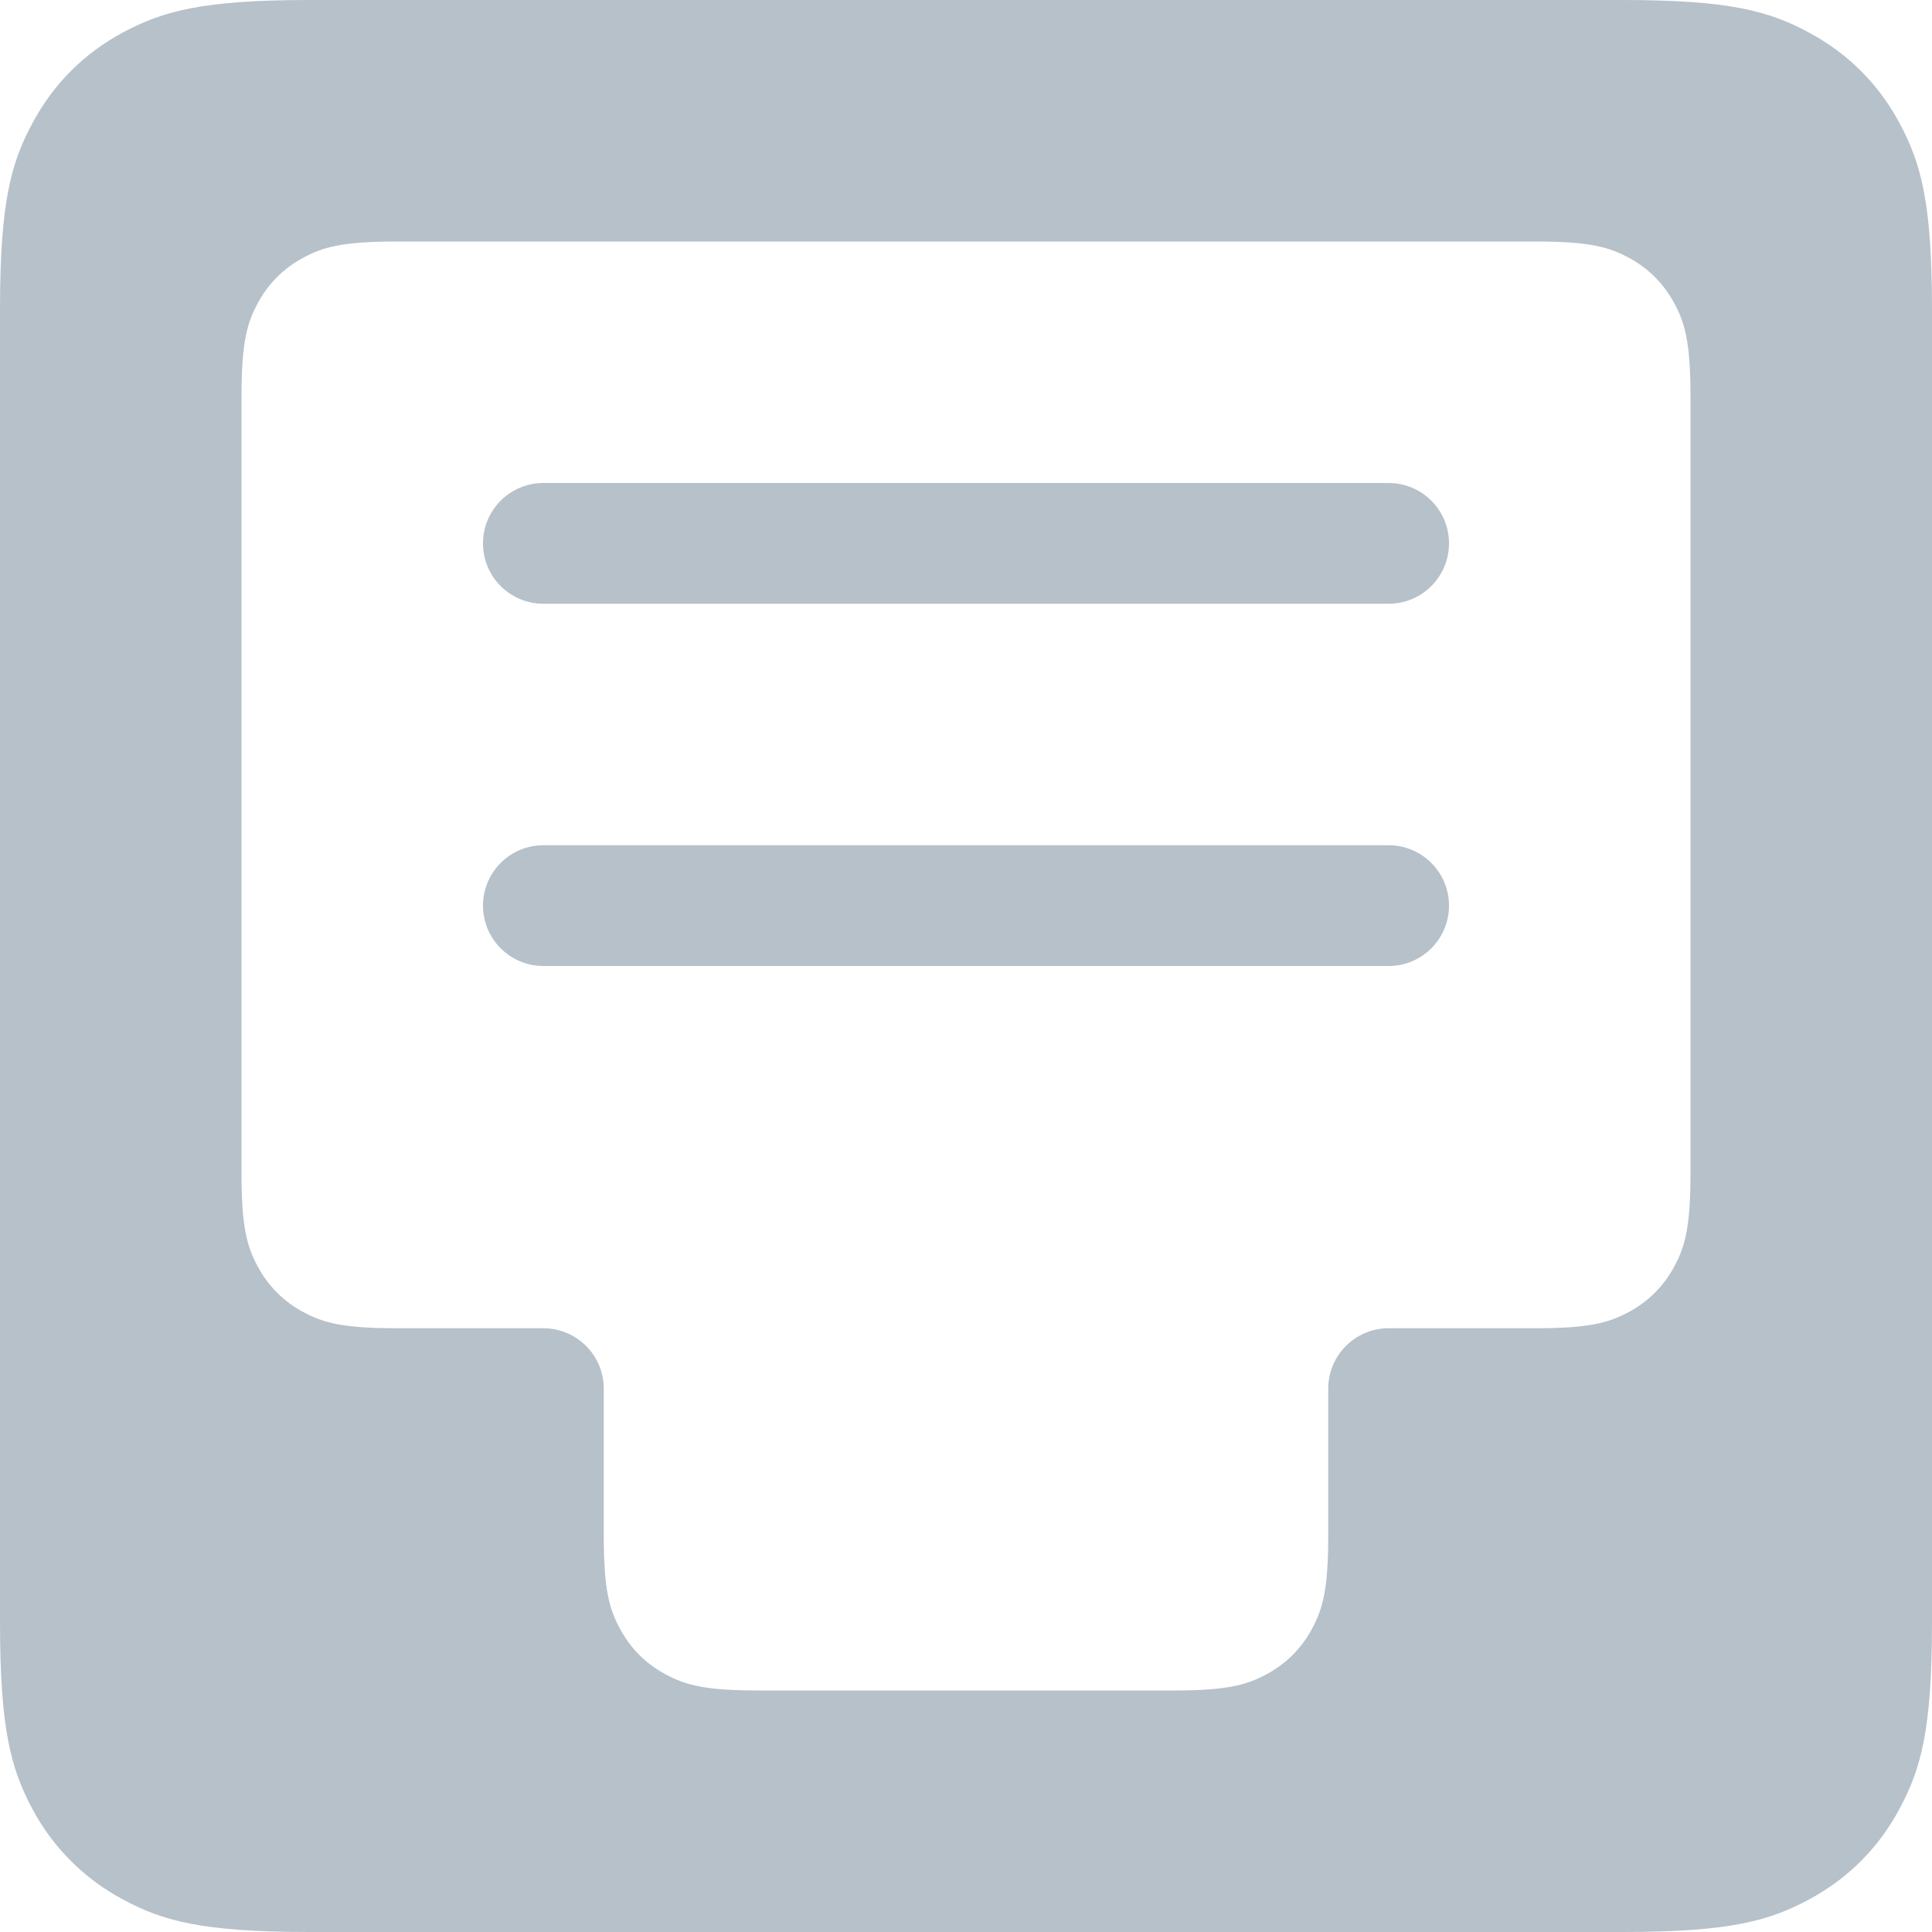
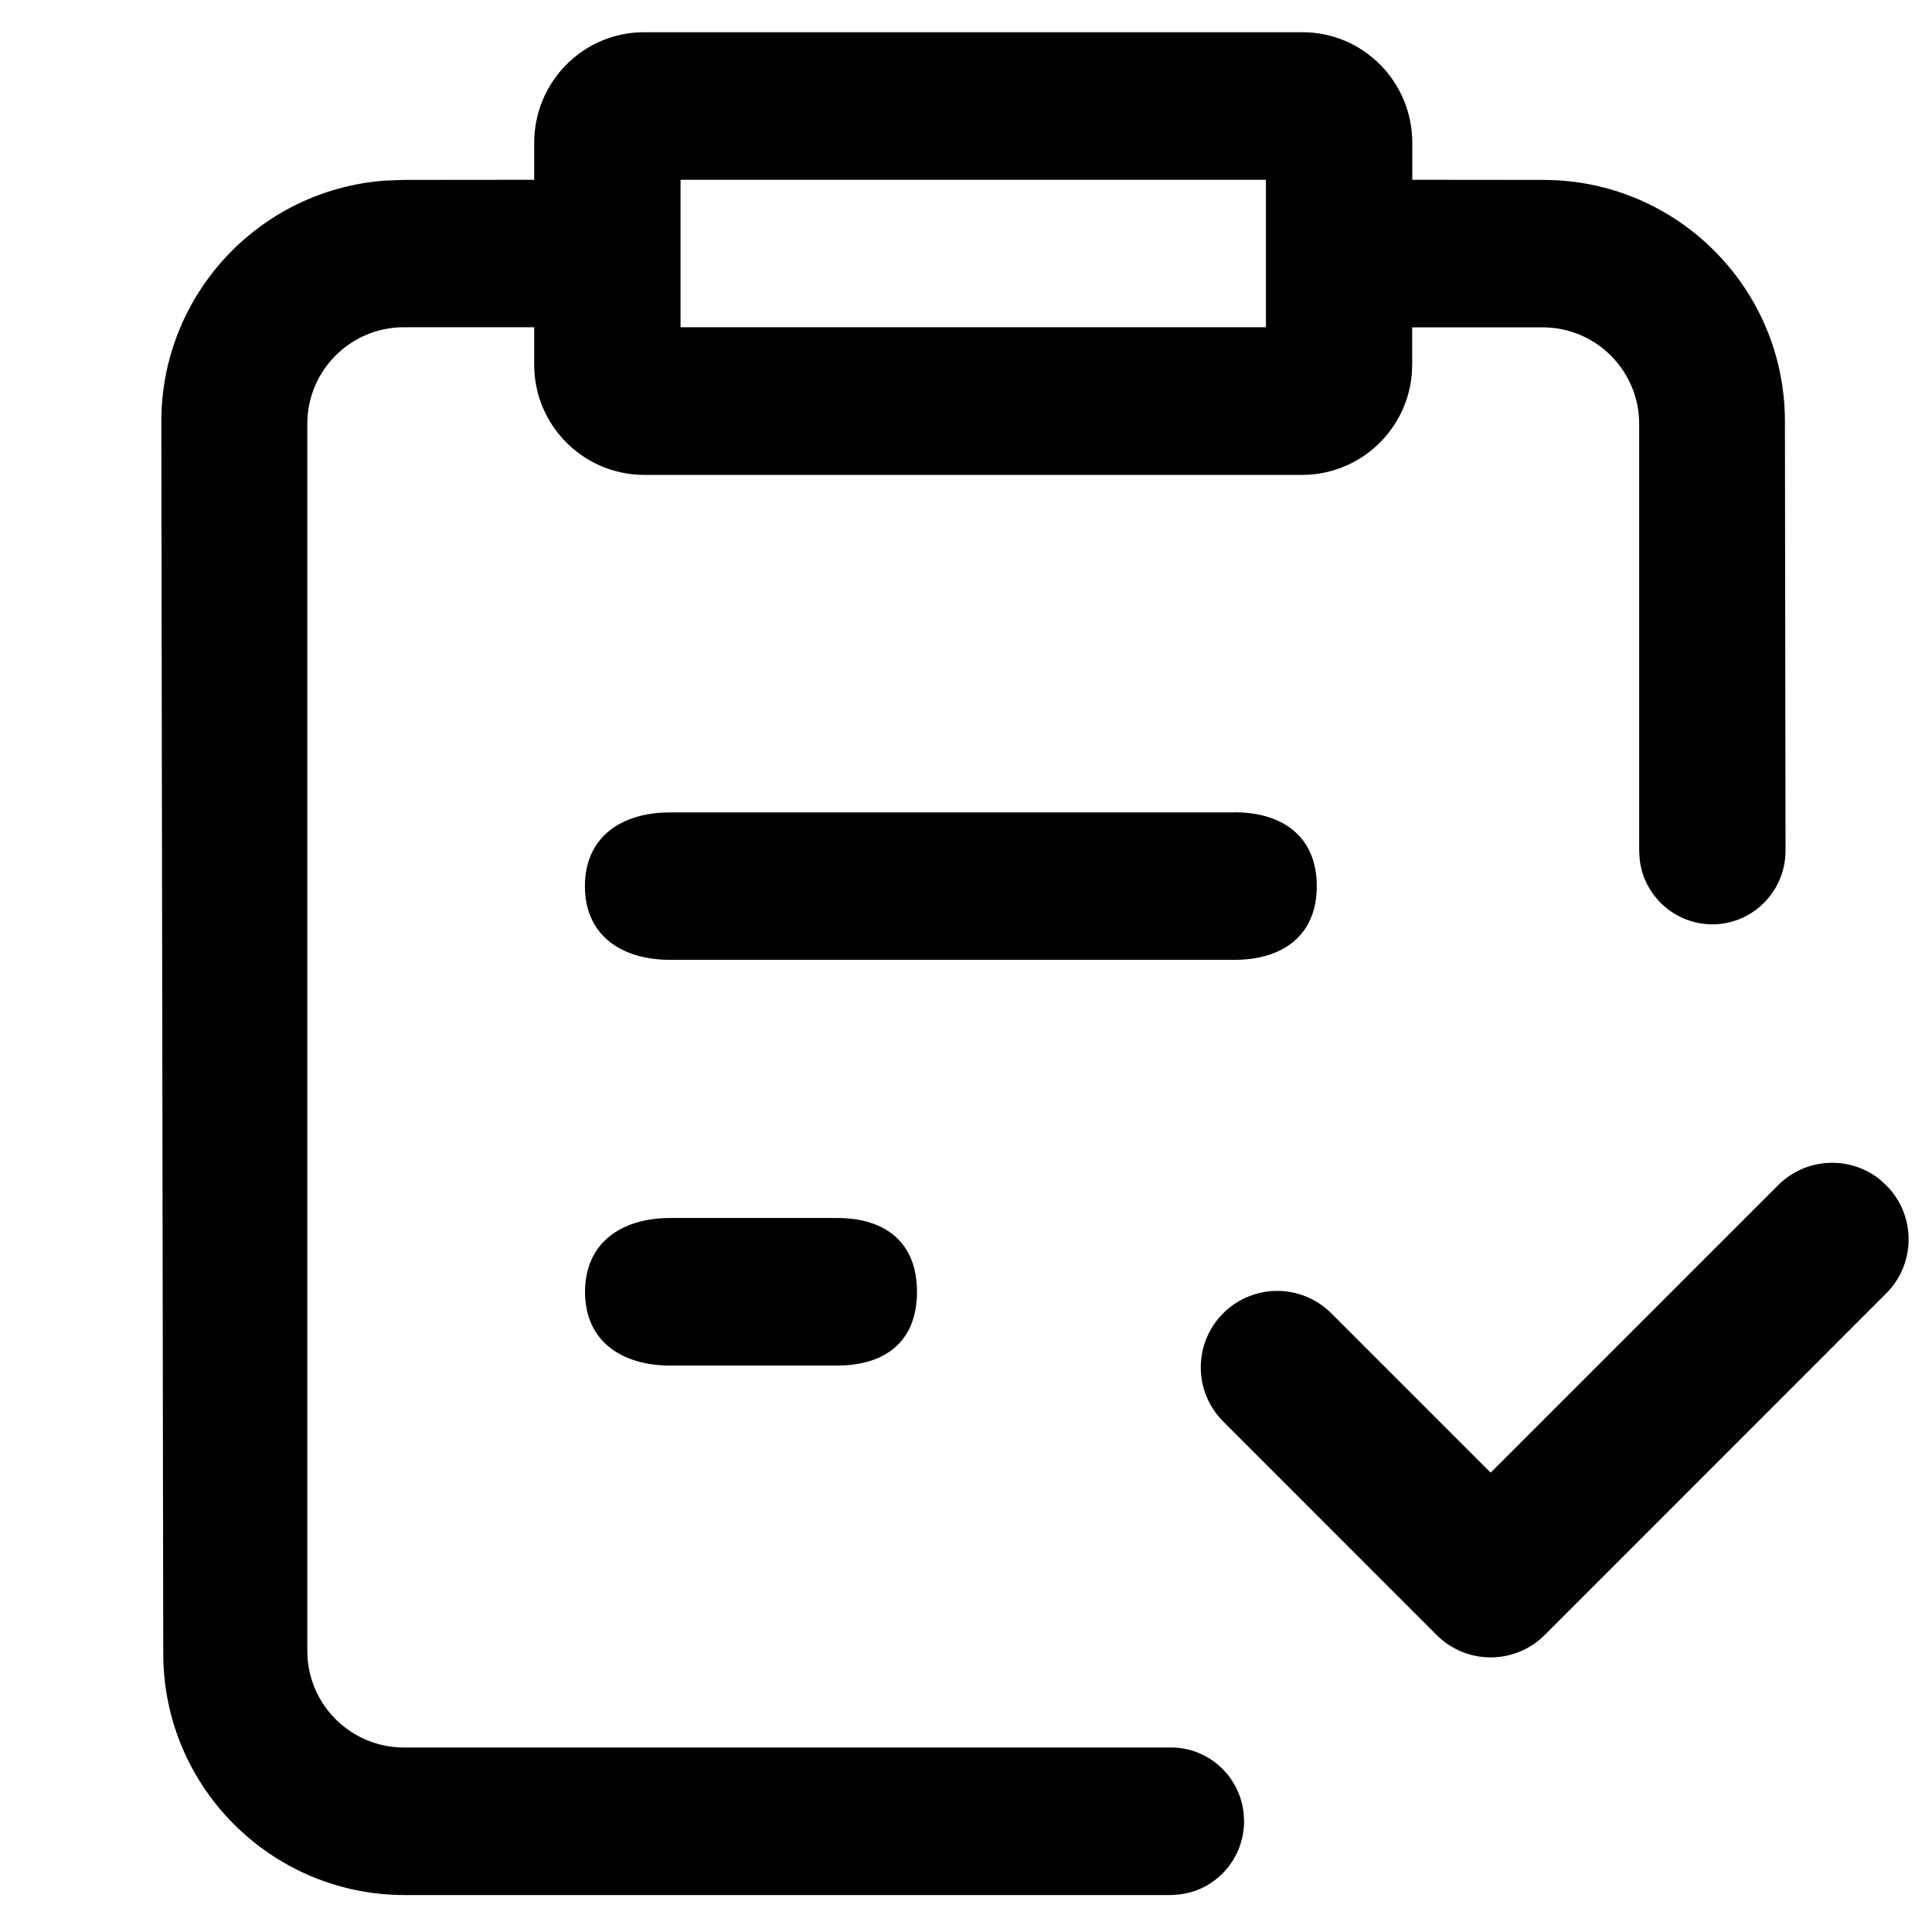
- <svg xmlns="http://www.w3.org/2000/svg" t="1784260683565" class="icon" viewBox="0 0 1024 1024" version="1.1" p-id="8214" width="200" height="200">
-   <path d="M164.096 0h695.808c57.088 0 77.76 5.952 98.56 17.088 20.928 11.136 37.312 27.52 48.448 48.384 11.136 20.864 17.088 41.6 17.088 98.56v695.872c0 57.088-5.952 77.76-17.088 98.56-11.136 20.928-27.52 37.312-48.384 48.448-20.864 11.136-41.6 17.088-98.56 17.088H164.032c-57.088 0-77.76-5.952-98.56-17.088a116.288 116.288 0 0 1-48.448-48.384C5.952 937.6 0 916.928 0 859.968V164.032c0-57.088 5.952-77.76 17.088-98.56 11.136-20.928 27.52-37.312 48.384-48.448C86.4 5.952 107.072 0 164.032 0zM704 736a32 32 0 0 1 32-32h77.952c28.544 0 38.848-2.944 49.28-8.576a58.176 58.176 0 0 0 24.192-24.192c5.632-10.432 8.576-20.736 8.576-49.28V210.048c0-28.544-2.944-38.848-8.576-49.28a58.176 58.176 0 0 0-24.192-24.192c-10.432-5.632-20.736-8.576-49.28-8.576H210.048c-28.544 0-38.848 2.944-49.28 8.576a58.176 58.176 0 0 0-24.192 24.192c-5.632 10.432-8.576 20.736-8.576 49.28v411.904c0 28.544 2.944 38.848 8.576 49.28 5.568 10.432 13.76 18.624 24.192 24.192 10.432 5.632 20.736 8.576 49.28 8.576H288a32 32 0 0 1 32 32v77.952c0 28.544 2.944 38.848 8.576 49.28 5.568 10.432 13.76 18.624 24.192 24.192 10.432 5.632 20.736 8.576 49.28 8.576h219.904c28.544 0 38.848-2.944 49.28-8.576a58.176 58.176 0 0 0 24.192-24.192c5.632-10.432 8.576-20.736 8.576-49.28V736zM288 256h448a32 32 0 1 1 0 64h-448a32 32 0 0 1 0-64z m0 192h448a32 32 0 1 1 0 64h-448a32 32 0 0 1 0-64z" fill="#B6C1CA" p-id="8215" />
+ <svg xmlns="http://www.w3.org/2000/svg" t="1785920159809" class="icon" viewBox="0 0 1024 1024" version="1.1" p-id="5728" width="200" height="200">
+   <path d="M690.368 17.088c32.128 0 58.176 26.24 58.176 58.624v19.584l69.504 0.064a128 128 0 0 1 128 127.936l0.32 227.52c0 20.736-16 37.76-36.48 39.04a38.848 38.848 0 0 1-40.832-34.432l-0.256-4.608V224.704a51.2 51.2 0 0 0-51.2-51.2h-69.12v19.584a58.432 58.432 0 0 1-58.112 58.624H341.312a58.432 58.432 0 0 1-58.176-58.624V173.44H214.08a51.2 51.2 0 0 0-51.2 51.2v650.368a51.2 51.2 0 0 0 51.2 51.2h406.528c19.712 0 36.224 14.784 38.528 34.56l0.256 4.48c0 19.84-14.72 36.544-34.24 38.848l-4.48 0.32H214.528a128 128 0 0 1-128-127.808L85.504 223.552a128 128 0 0 1 118.272-127.808l9.6-0.384 69.76-0.064v-19.584c0-32.384 26.048-58.624 58.176-58.624h349.056z m305.92 608l3.456 3.136a40.512 40.512 0 0 1 0 57.28l-180.992 181.056a40.512 40.512 0 0 1-57.344 0l-113.088-113.152a40.512 40.512 0 1 1 57.28-57.344l84.48 84.48 152.32-152.32a40.512 40.512 0 0 1 53.824-3.2z m-552.64 20.48c25.856 0 42.368 13.056 42.368 39.168 0 26.048-16.512 39.04-42.368 39.04H355.264c-25.856 0-45.184-12.992-45.184-39.04 0-26.112 19.328-39.168 45.184-39.168h88.384z m210.56-215.04c25.856 0 43.712 13.056 43.712 39.168 0 26.048-17.92 39.04-43.712 39.04H355.2c-25.856 0-45.184-12.992-45.184-39.04 0-26.112 19.328-39.104 45.184-39.104h298.88z m16.768-335.232H360.704V173.44h310.272V95.36z" p-id="5729" />
</svg>
